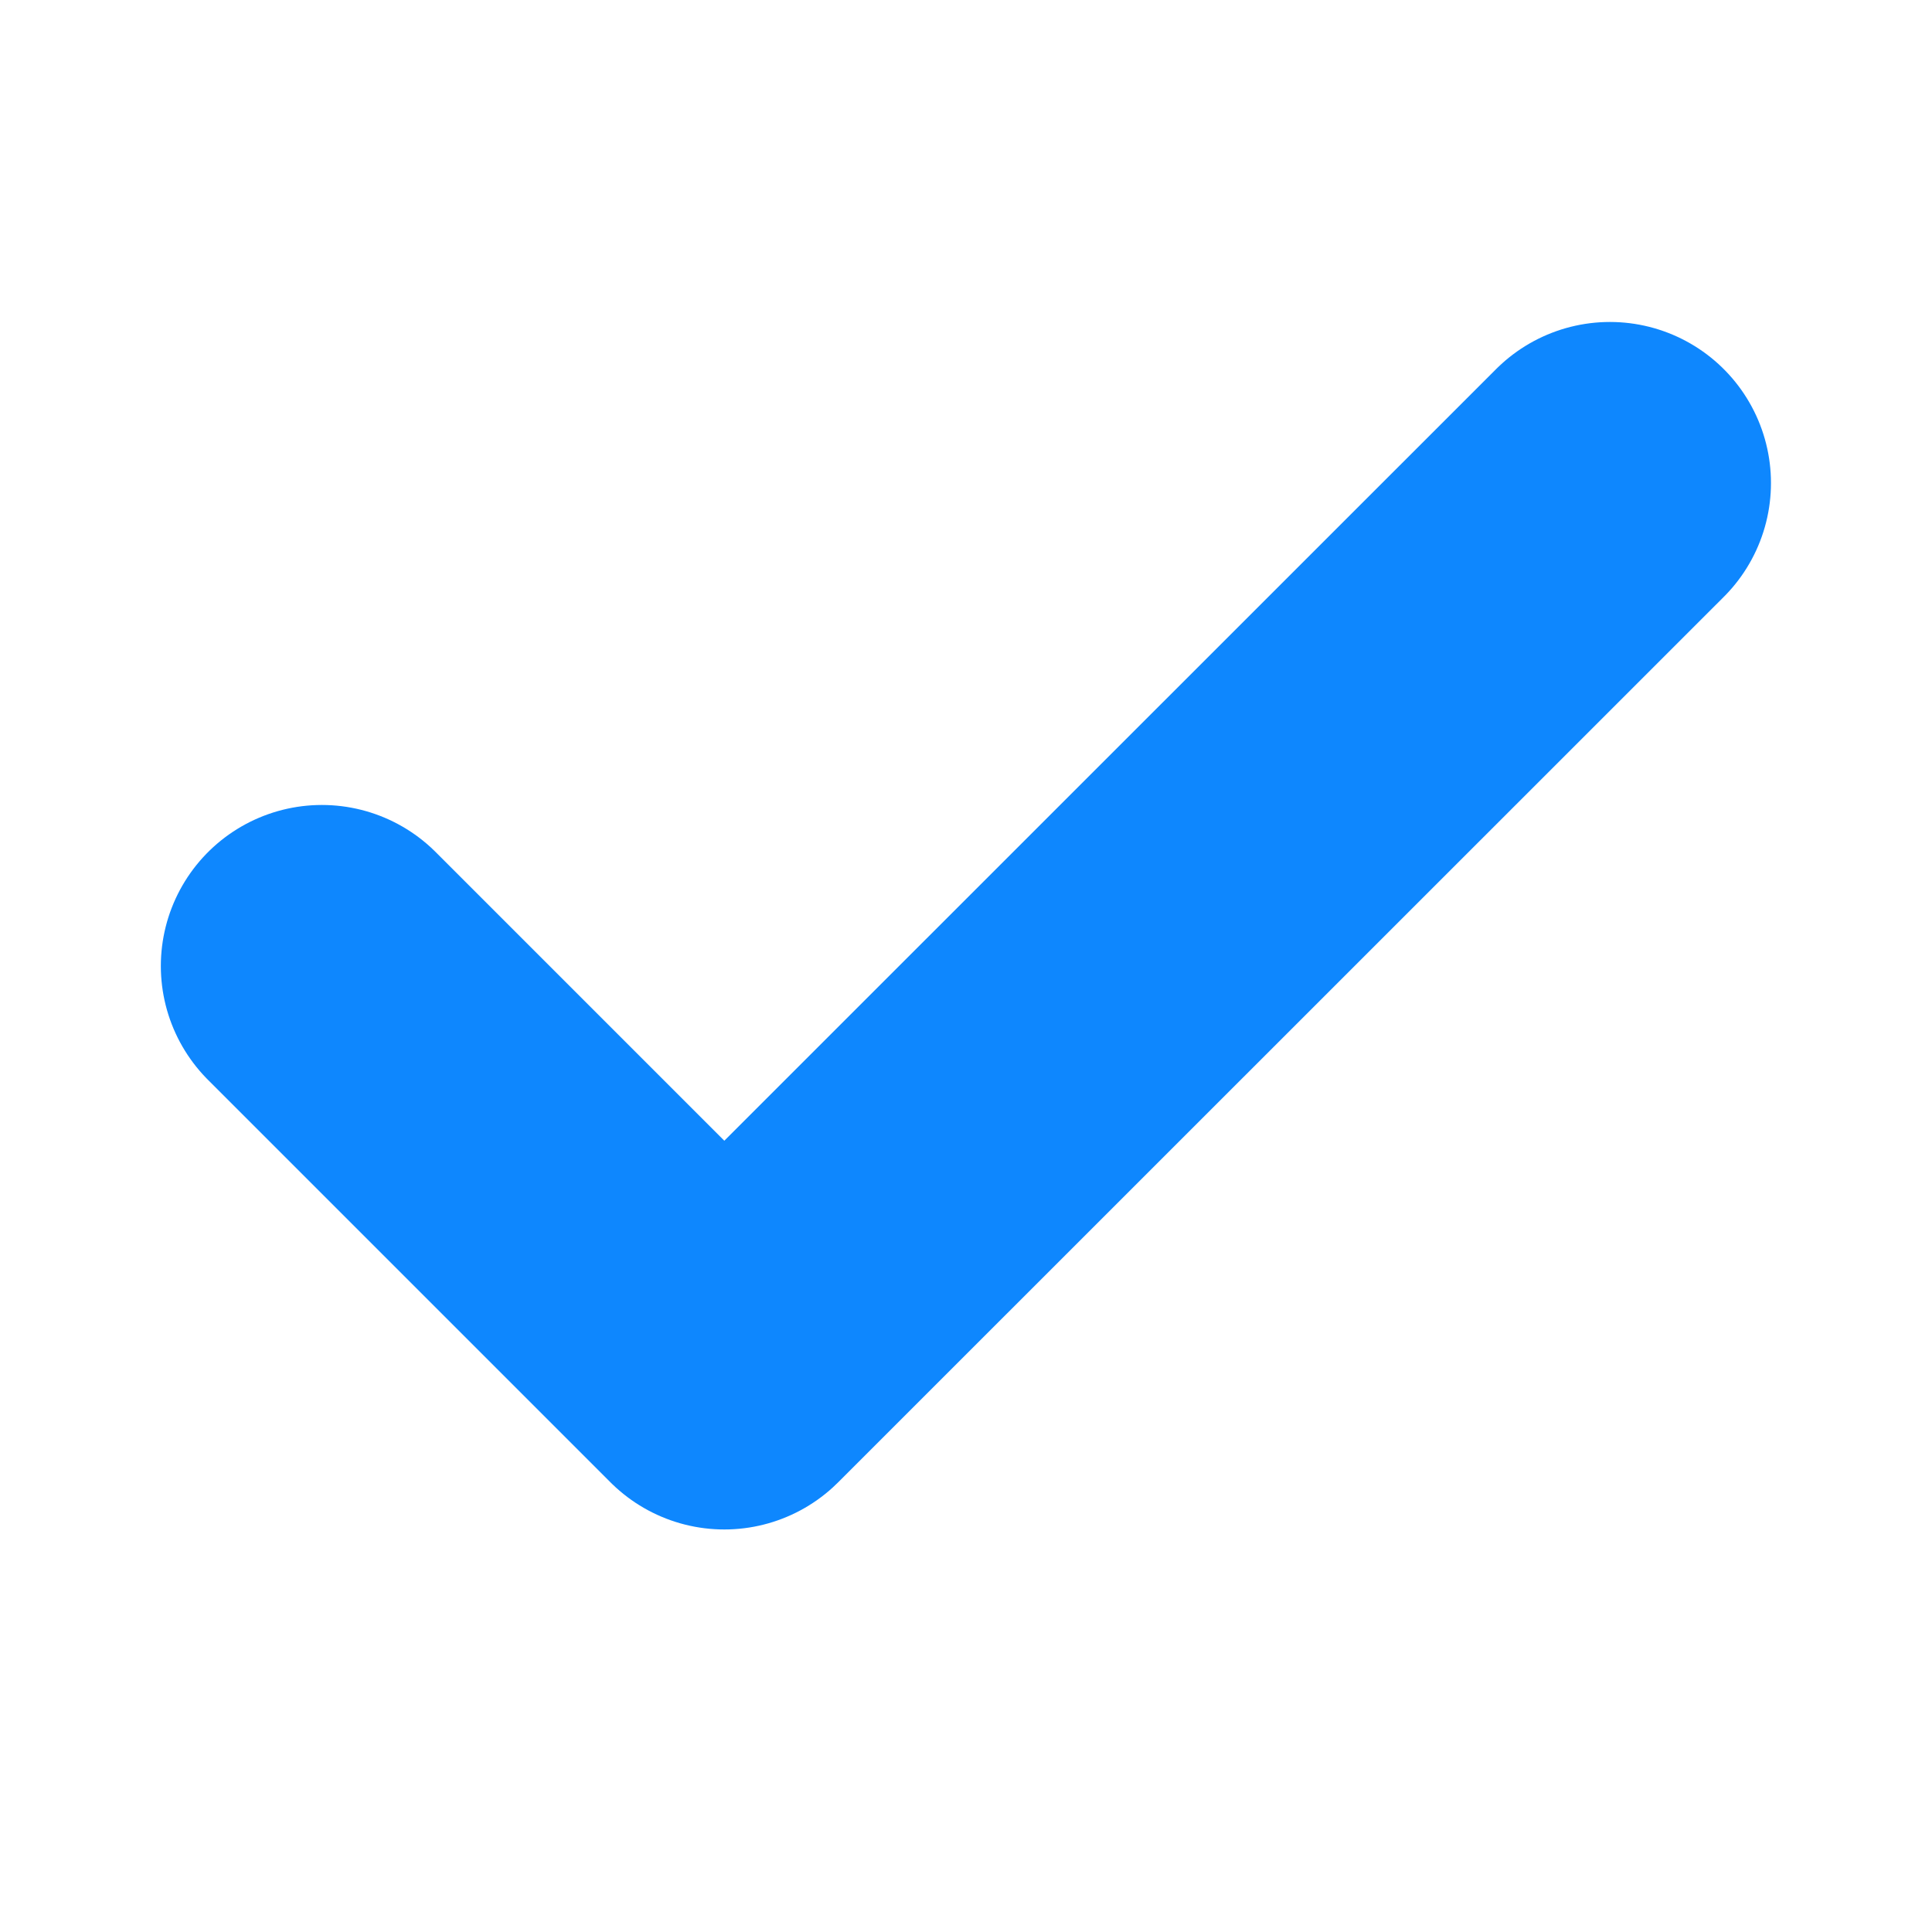
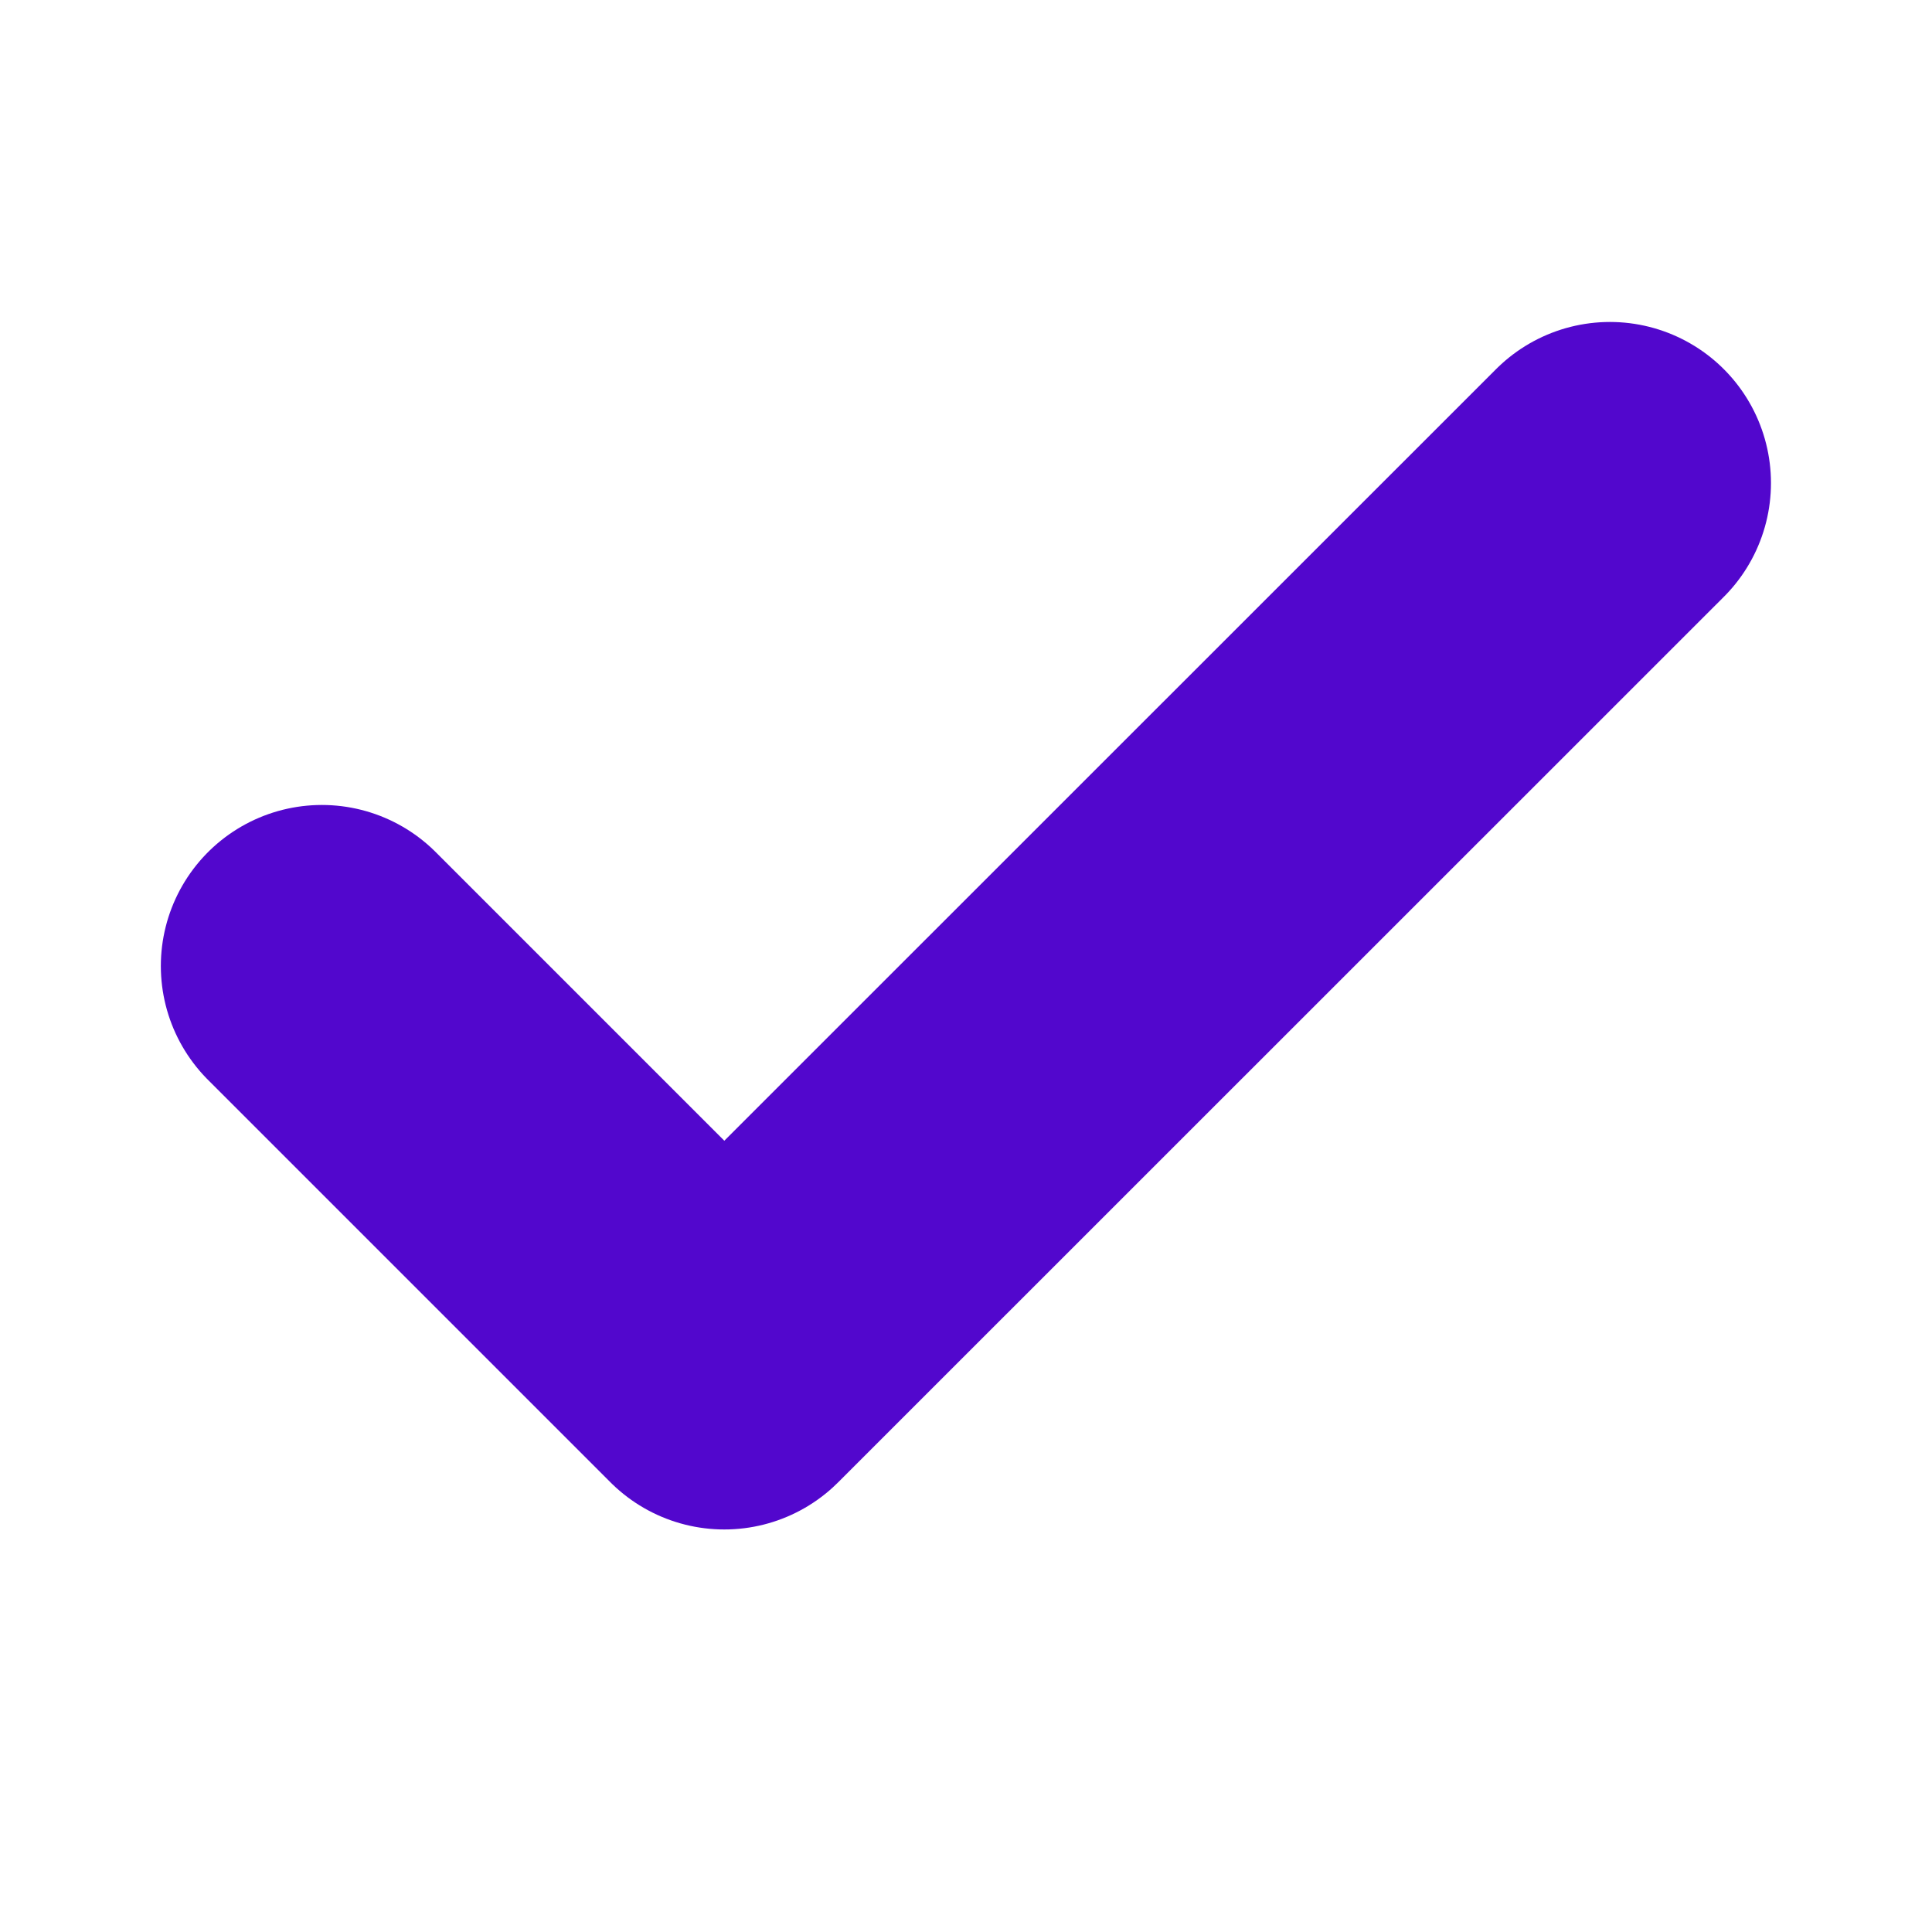
<svg xmlns="http://www.w3.org/2000/svg" width="10" height="10" viewBox="0 0 10 10" fill="none">
-   <path d="M8.333 2.5L3.749 7.083L1.666 5" stroke="#0E87FE" stroke-width="1.667" stroke-linecap="round" stroke-linejoin="round" />
+   <path d="M8.333 2.5L3.749 7.083L1.666 5" stroke="#5207CD" stroke-width="1.667" stroke-linecap="round" stroke-linejoin="round" />
</svg>
